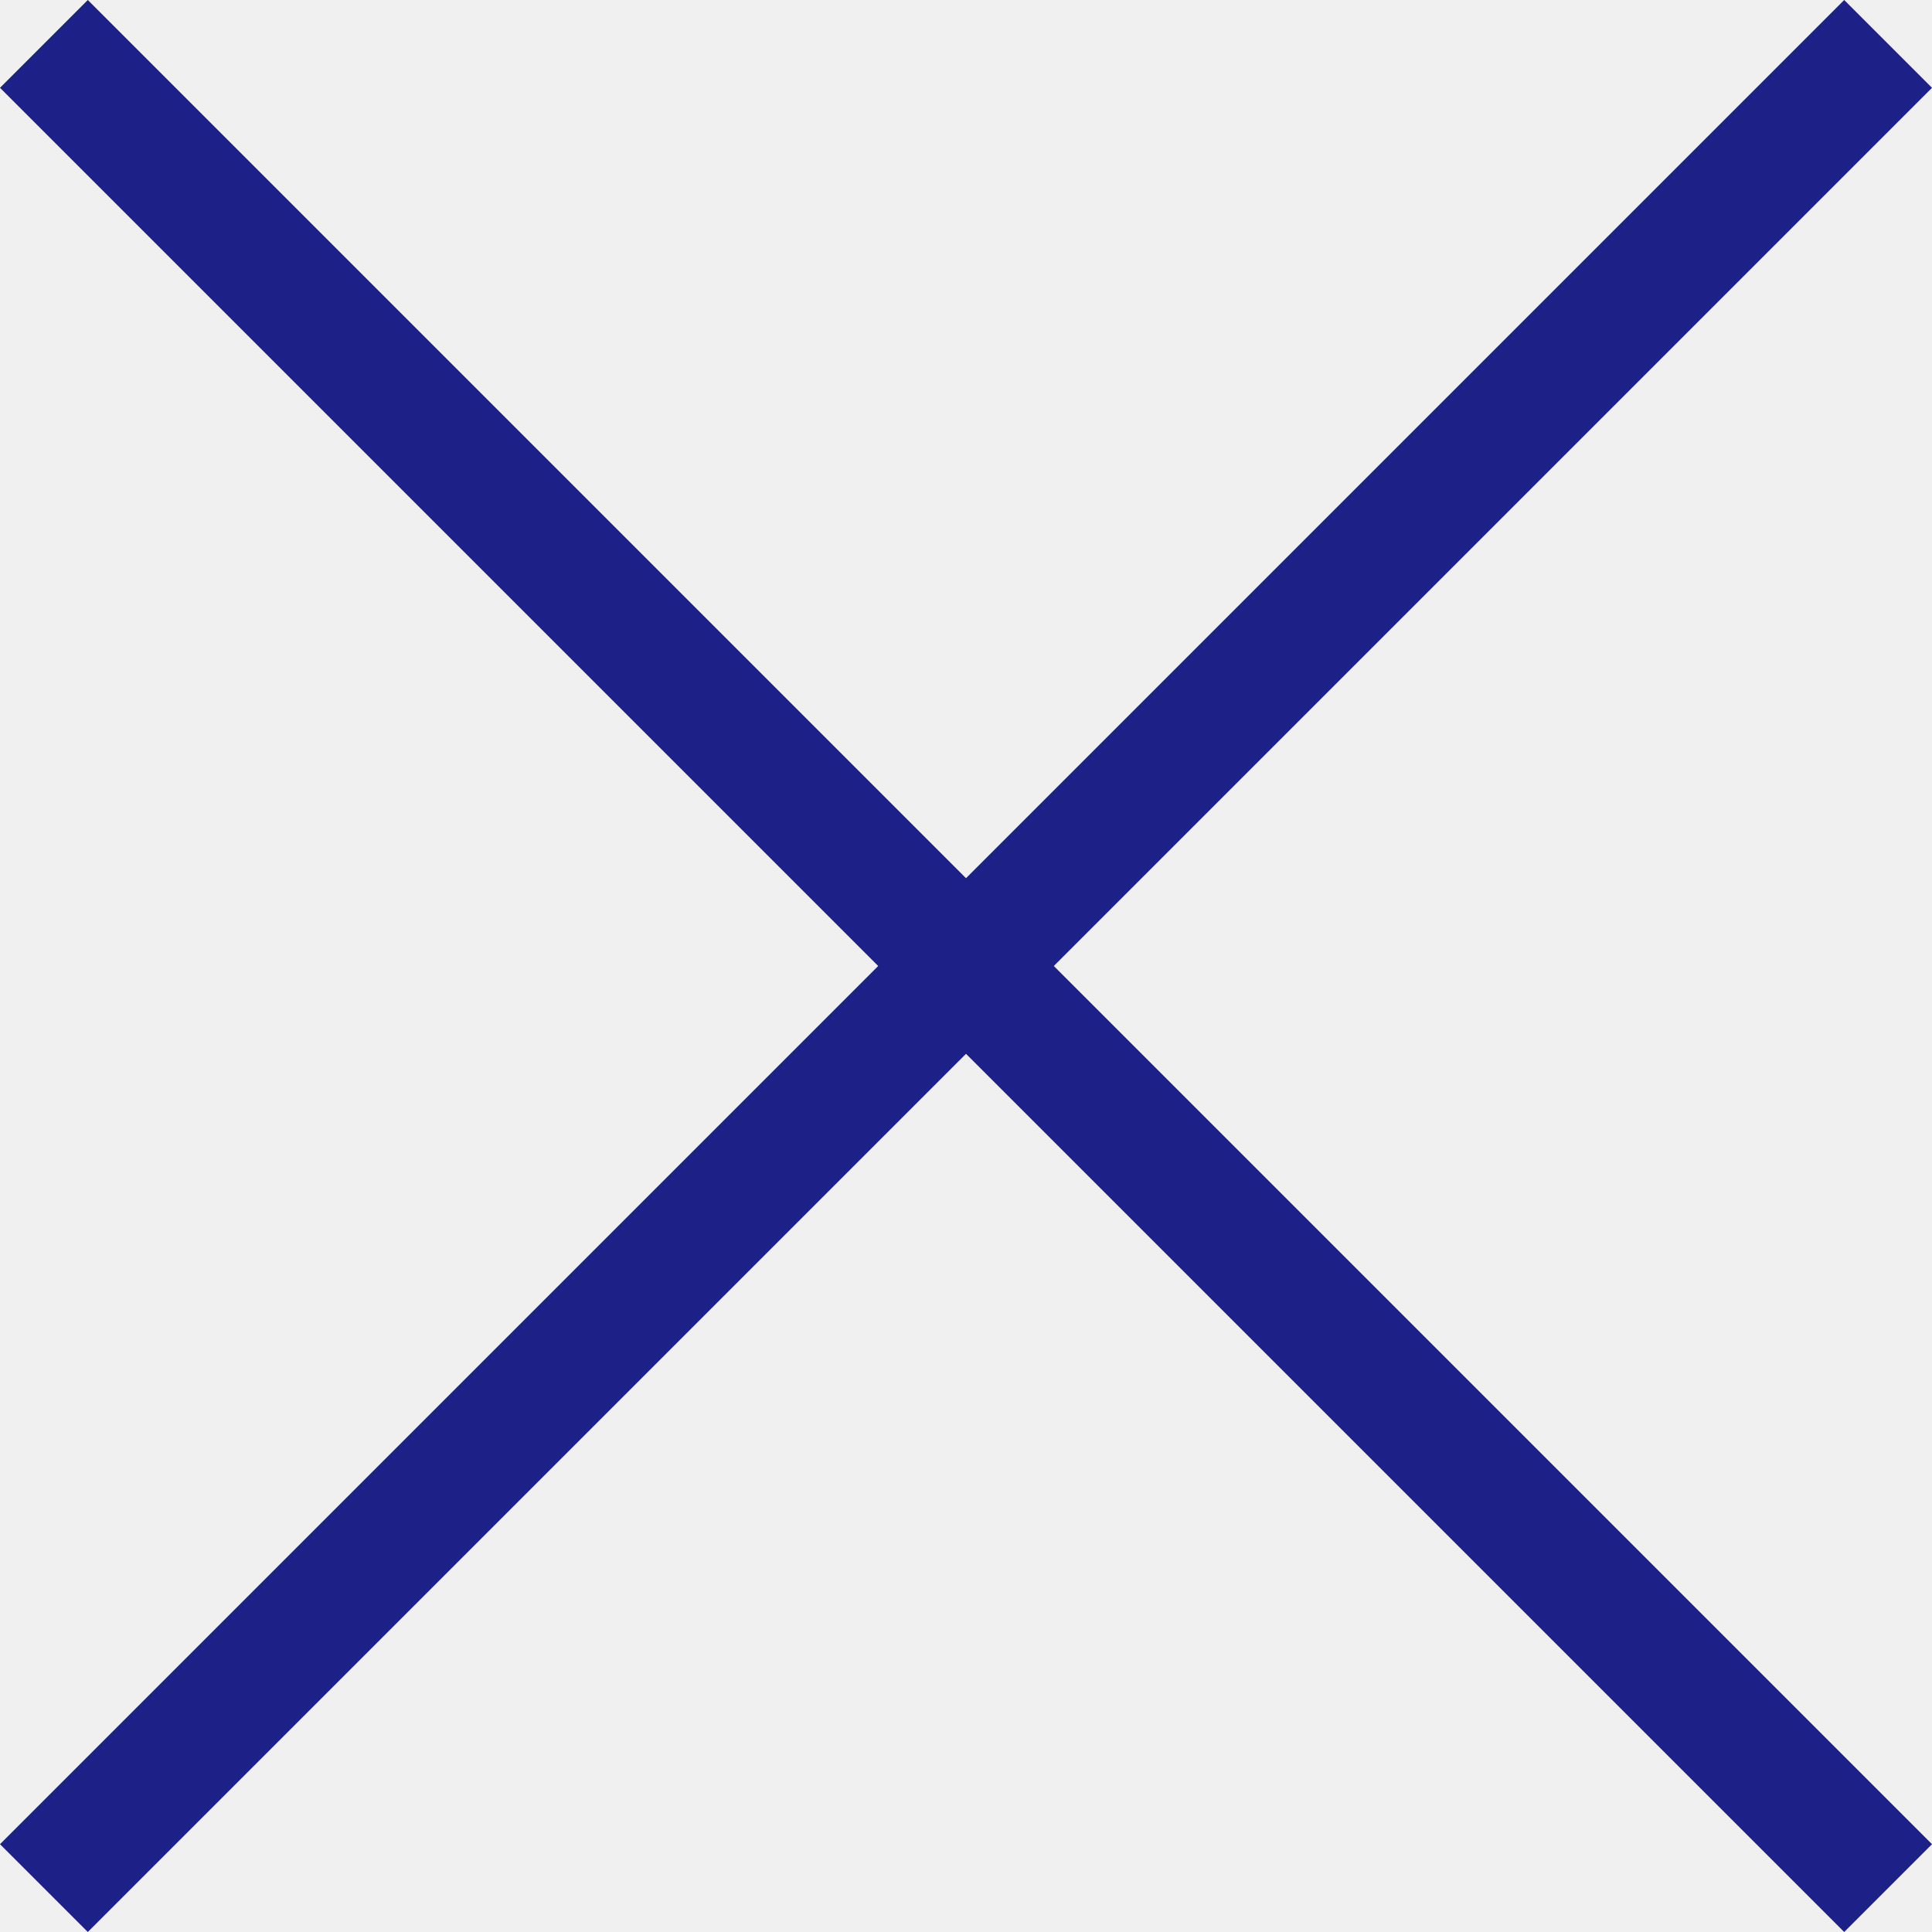
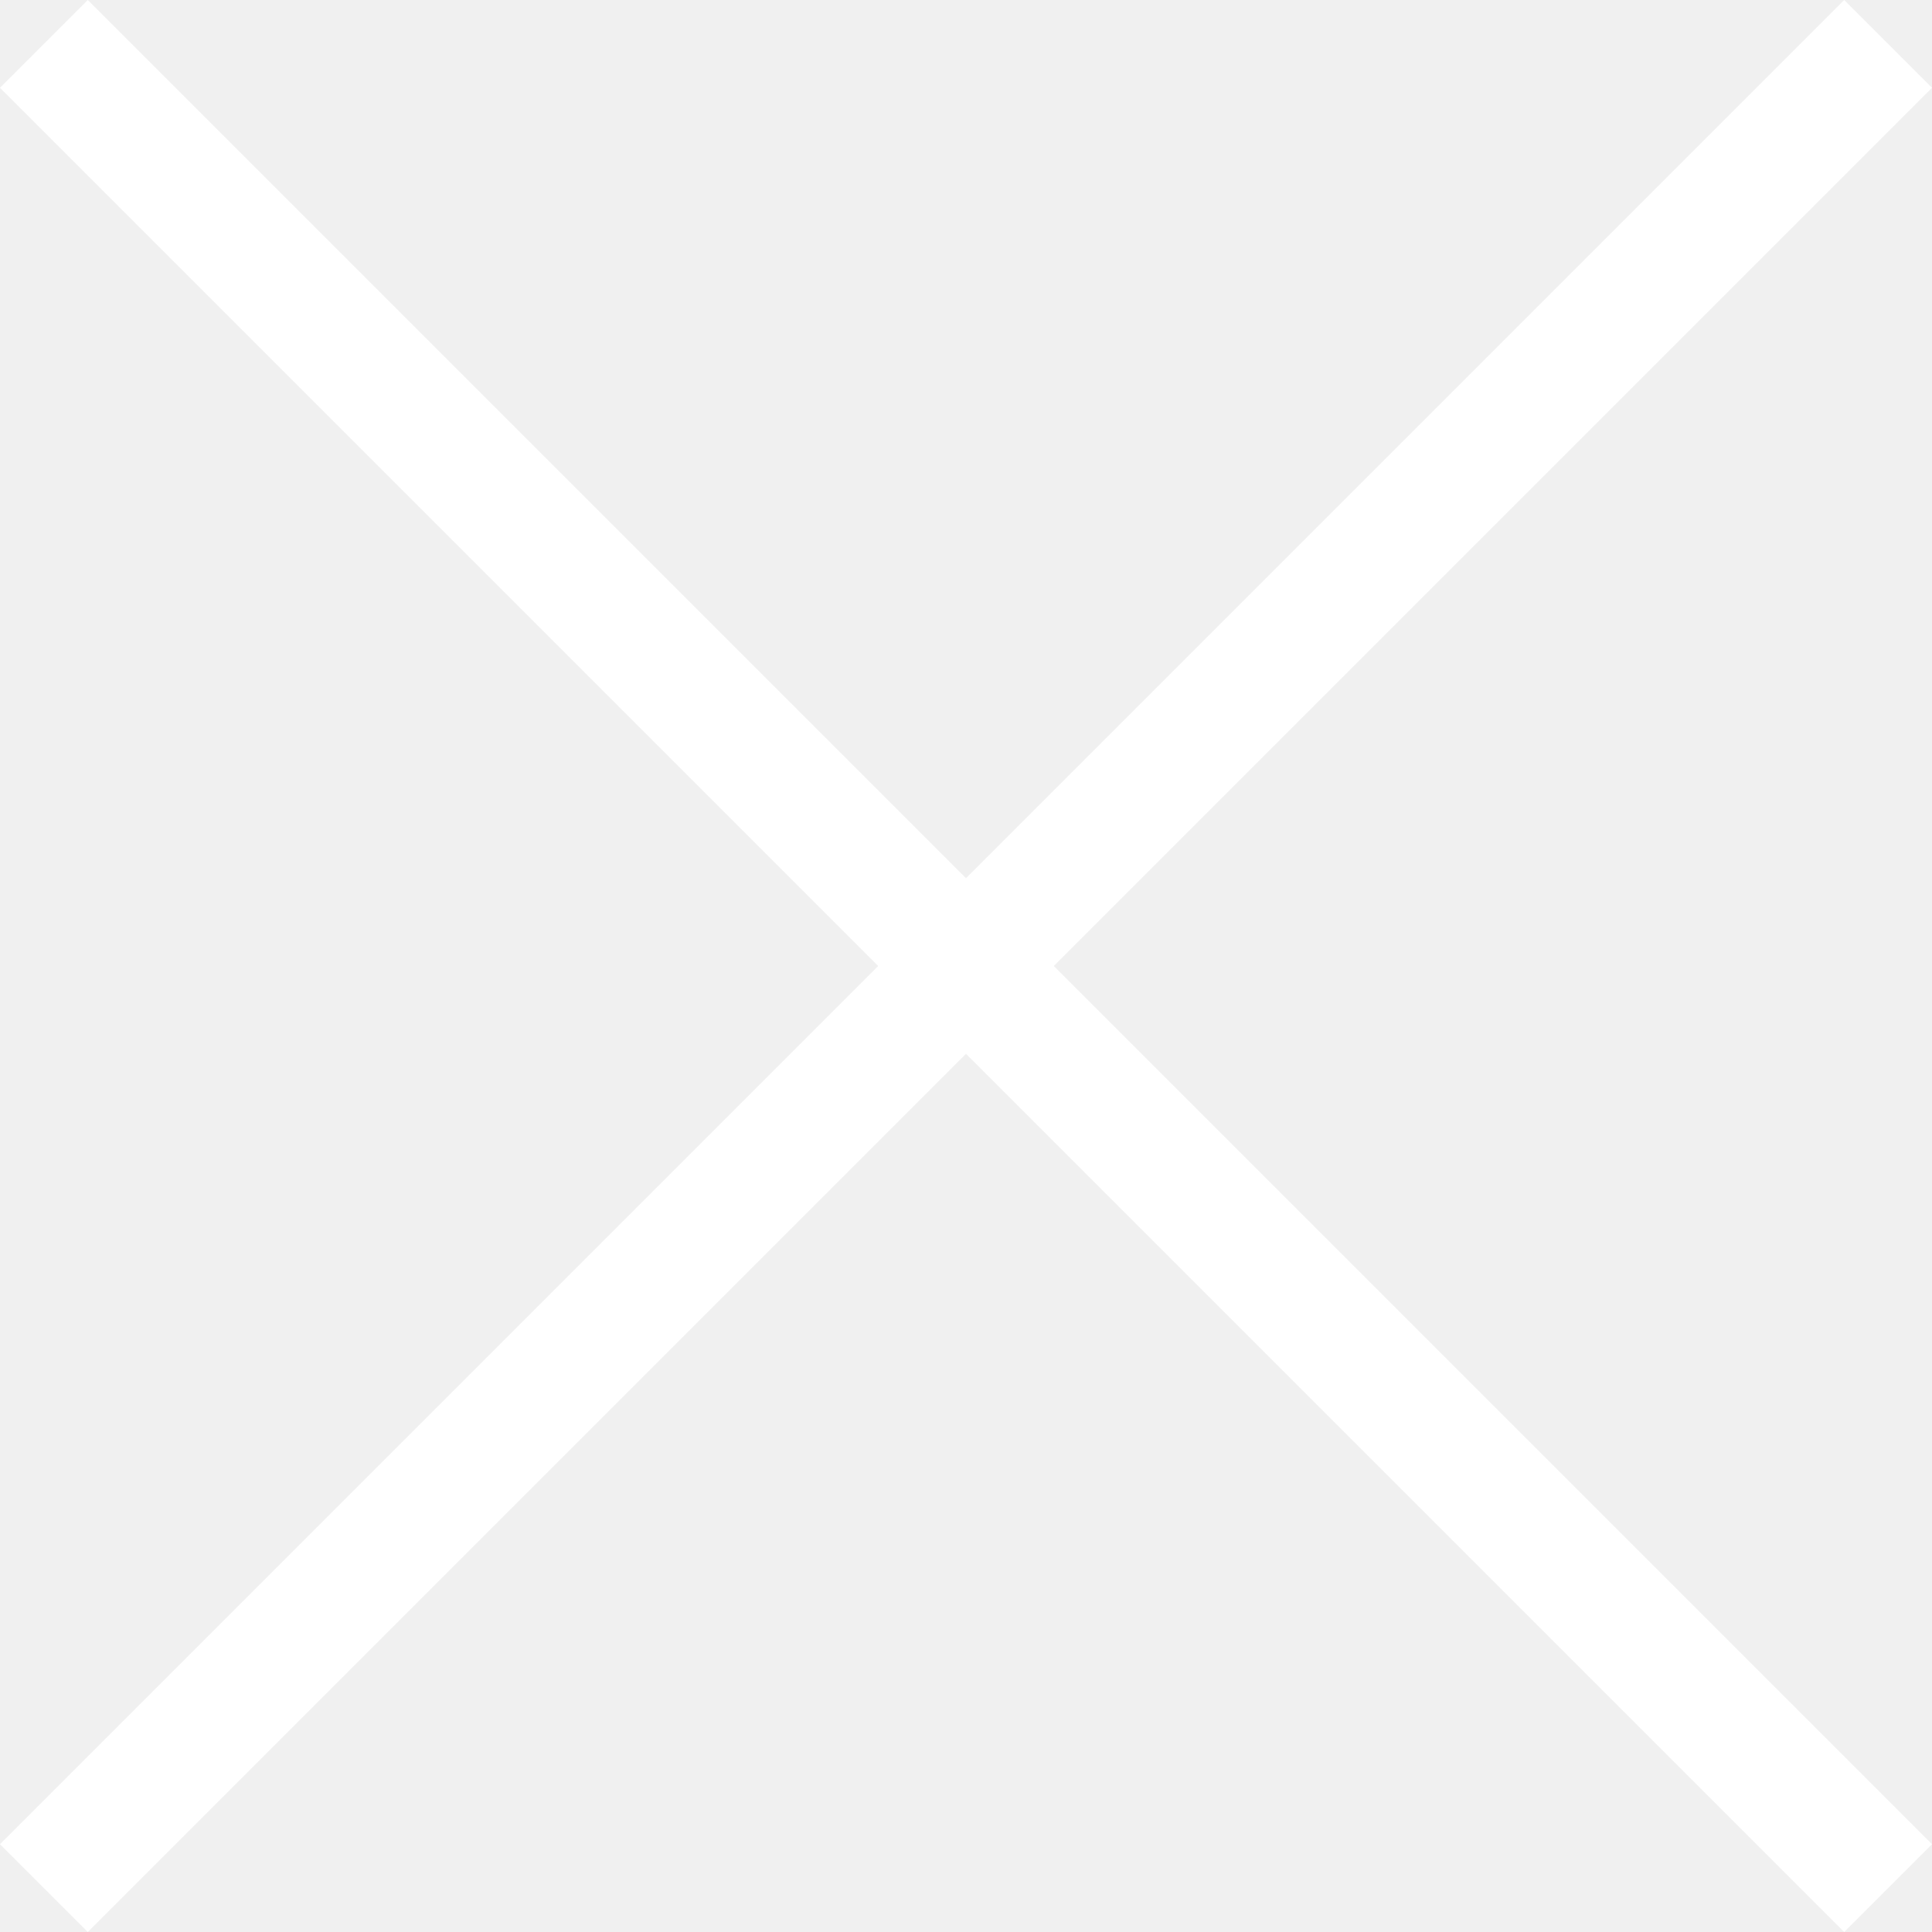
<svg xmlns="http://www.w3.org/2000/svg" version="1.1" id="Capa_1" x="0px" y="0px" viewBox="0 0 31.113 31.113" style="enable-background:new 0 0 31.113 31.113;" xml:space="preserve">
-   <line style="fill:none;stroke:#1d2087;stroke-width:2;stroke-miterlimit:10;" x1="30.406" y1="0.707" x2="0.707" y2="30.406" />
-   <line style="fill:none;stroke:#1d2087;stroke-width:2;stroke-miterlimit:10;" x1="30.406" y1="30.406" x2="0.707" y2="0.707" />
+   <line style="fill:none;stroke:#FFFFFF;stroke-width:2;stroke-miterlimit:10;" x1="30.406" y1="0.707" x2="0.707" y2="30.406" />
+   <line style="fill:none;stroke:#FFFFFF;stroke-width:2;stroke-miterlimit:10;" x1="30.406" y1="30.406" x2="0.707" y2="0.707" />
  <g>
</g>
  <g>
</g>
  <g>
</g>
  <g>
</g>
  <g>
</g>
  <g>
</g>
  <g>
</g>
  <g>
</g>
  <g>
</g>
  <g>
</g>
  <g>
</g>
  <g>
</g>
  <g>
</g>
  <g>
</g>
  <g>
</g>
</svg>
